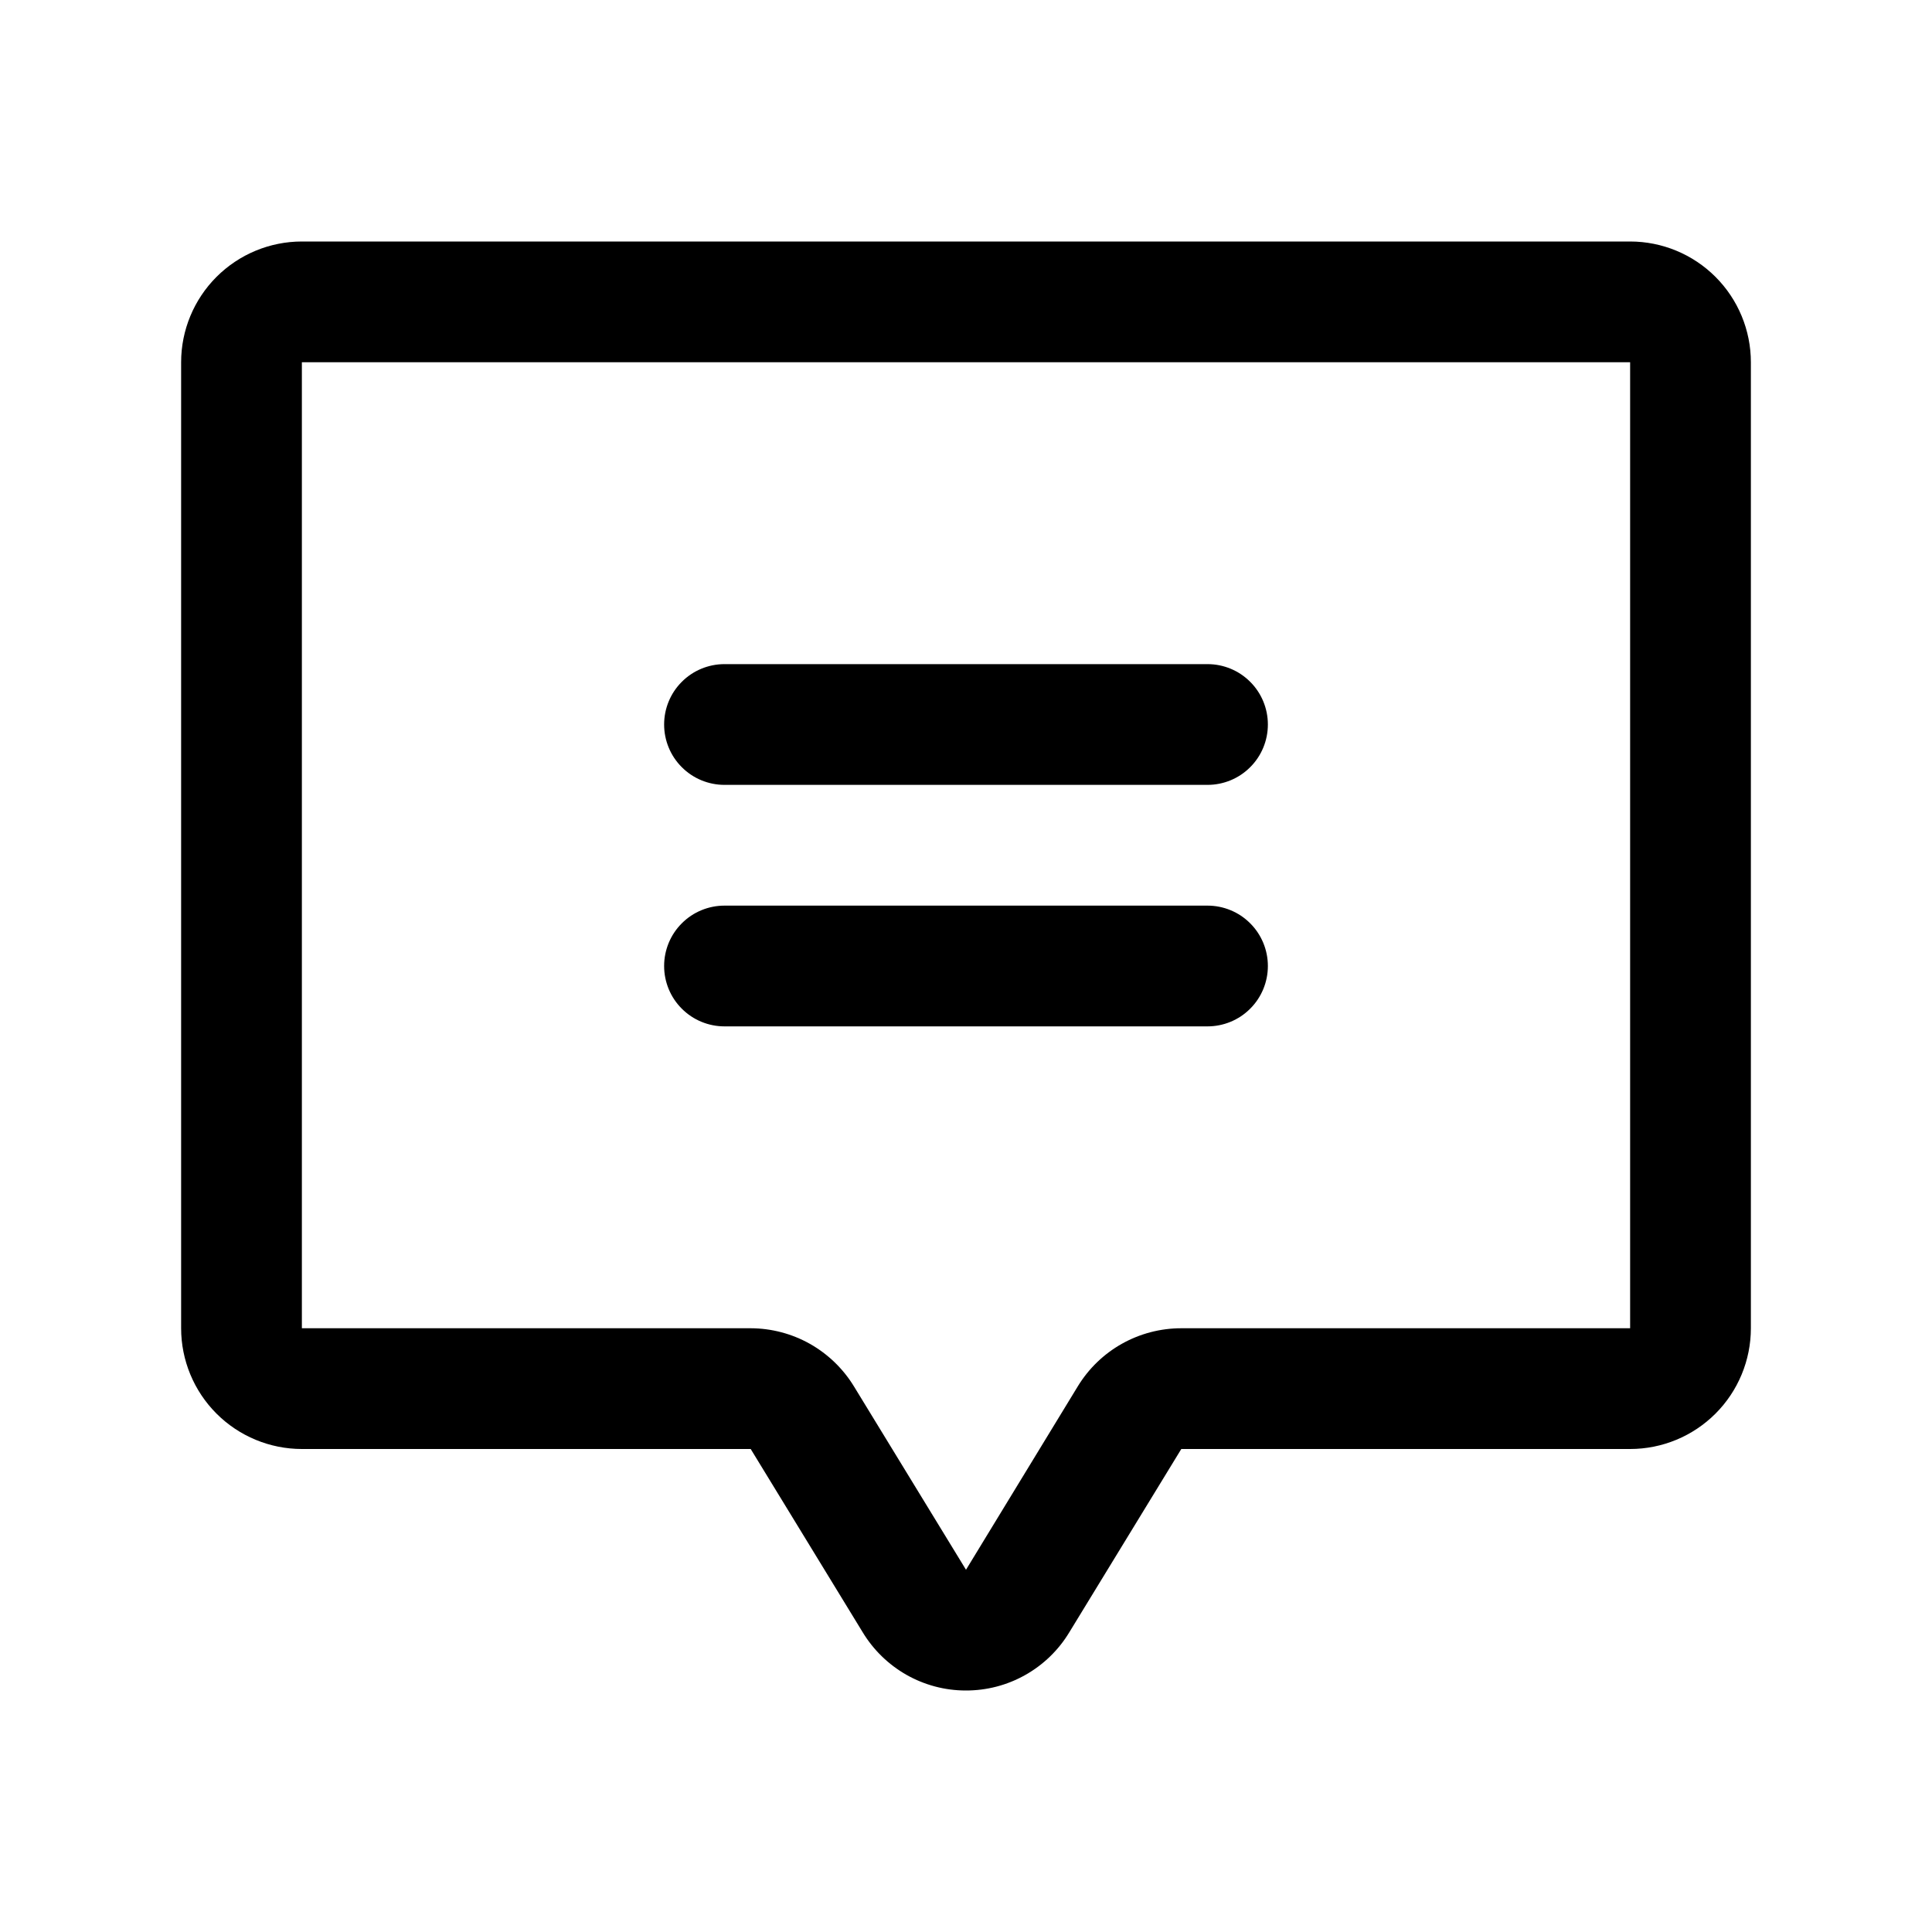
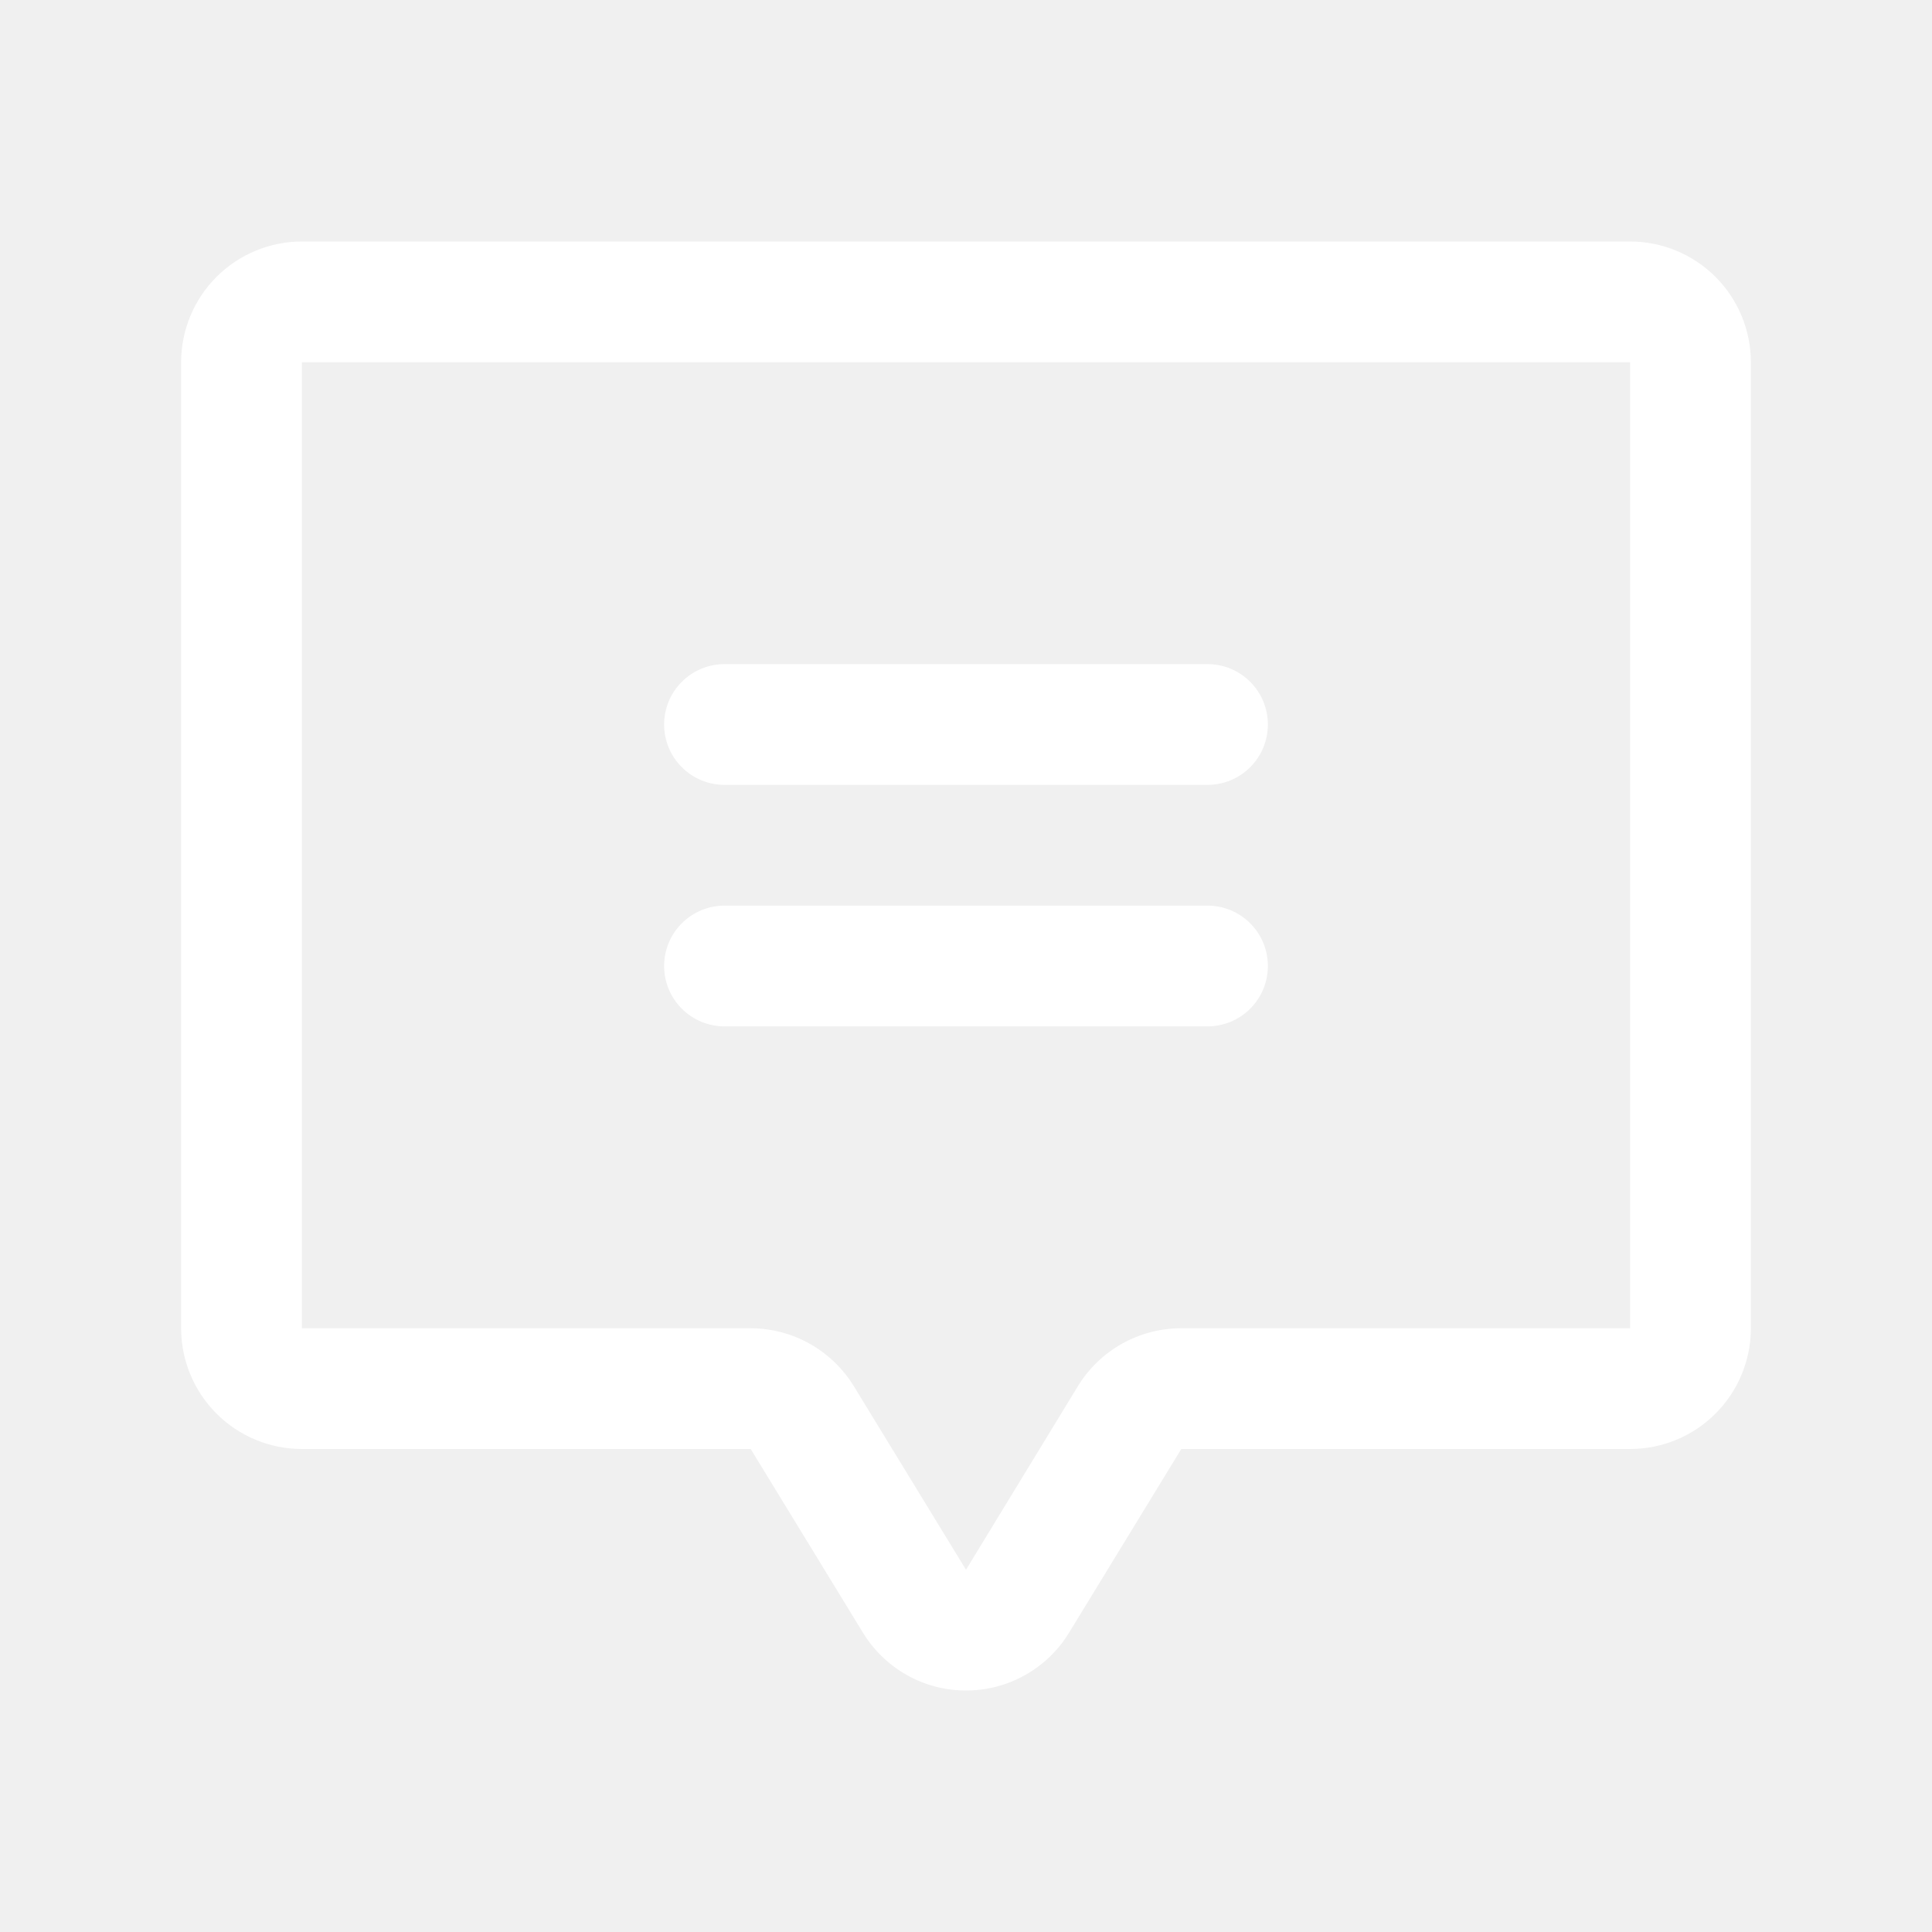
<svg xmlns="http://www.w3.org/2000/svg" width="32" height="32" viewBox="0 0 32 32" fill="none">
-   <rect width="32" height="32" fill="white" />
-   <path d="M11 12C11 11.735 11.105 11.48 11.293 11.293C11.48 11.105 11.735 11 12 11H20C20.265 11 20.52 11.105 20.707 11.293C20.895 11.48 21 11.735 21 12C21 12.265 20.895 12.52 20.707 12.707C20.52 12.895 20.265 13 20 13H12C11.735 13 11.48 12.895 11.293 12.707C11.105 12.52 11 12.265 11 12ZM12 17H20C20.265 17 20.52 16.895 20.707 16.707C20.895 16.52 21 16.265 21 16C21 15.735 20.895 15.48 20.707 15.293C20.52 15.105 20.265 15 20 15H12C11.735 15 11.48 15.105 11.293 15.293C11.105 15.48 11 15.735 11 16C11 16.265 11.105 16.52 11.293 16.707C11.48 16.895 11.735 17 12 17ZM29 6V22C29 22.53 28.789 23.039 28.414 23.414C28.039 23.789 27.53 24 27 24H19.566L17.711 27.036C17.533 27.331 17.281 27.575 16.98 27.744C16.68 27.913 16.341 28.001 15.996 28C15.651 28 15.313 27.91 15.013 27.74C14.713 27.569 14.462 27.324 14.285 27.029L12.434 24H5C4.47 24 3.961 23.789 3.586 23.414C3.211 23.039 3 22.53 3 22V6C3 5.47 3.211 4.961 3.586 4.586C3.961 4.211 4.47 4 5 4H27C27.53 4 28.039 4.211 28.414 4.586C28.789 4.961 29 5.47 29 6ZM27 6H5V22H12.434C12.778 22.001 13.116 22.09 13.416 22.259C13.716 22.429 13.967 22.672 14.146 22.966L16 26L17.853 22.96C18.032 22.667 18.284 22.424 18.584 22.256C18.884 22.088 19.222 22 19.566 22H27V6Z" fill="black" />
+   <rect width="32" height="32" fill="transparent" />
+   <path d="M11 12C11 11.735 11.105 11.48 11.293 11.293C11.48 11.105 11.735 11 12 11H20C20.265 11 20.52 11.105 20.707 11.293C20.895 11.48 21 11.735 21 12C21 12.265 20.895 12.52 20.707 12.707C20.52 12.895 20.265 13 20 13H12C11.735 13 11.48 12.895 11.293 12.707C11.105 12.52 11 12.265 11 12ZM12 17H20C20.265 17 20.52 16.895 20.707 16.707C20.895 16.52 21 16.265 21 16C21 15.735 20.895 15.48 20.707 15.293C20.52 15.105 20.265 15 20 15H12C11.735 15 11.48 15.105 11.293 15.293C11.105 15.48 11 15.735 11 16C11 16.265 11.105 16.52 11.293 16.707C11.48 16.895 11.735 17 12 17ZM29 6V22C29 22.53 28.789 23.039 28.414 23.414C28.039 23.789 27.53 24 27 24H19.566L17.711 27.036C17.533 27.331 17.281 27.575 16.98 27.744C16.68 27.913 16.341 28.001 15.996 28C15.651 28 15.313 27.91 15.013 27.74C14.713 27.569 14.462 27.324 14.285 27.029L12.434 24H5C4.47 24 3.961 23.789 3.586 23.414C3.211 23.039 3 22.53 3 22V6C3 5.47 3.211 4.961 3.586 4.586C3.961 4.211 4.47 4 5 4H27C27.53 4 28.039 4.211 28.414 4.586C28.789 4.961 29 5.47 29 6ZM27 6H5V22H12.434C12.778 22.001 13.116 22.09 13.416 22.259C13.716 22.429 13.967 22.672 14.146 22.966L16 26L17.853 22.96C18.032 22.667 18.284 22.424 18.584 22.256C18.884 22.088 19.222 22 19.566 22H27V6Z" fill="white" />
</svg>
